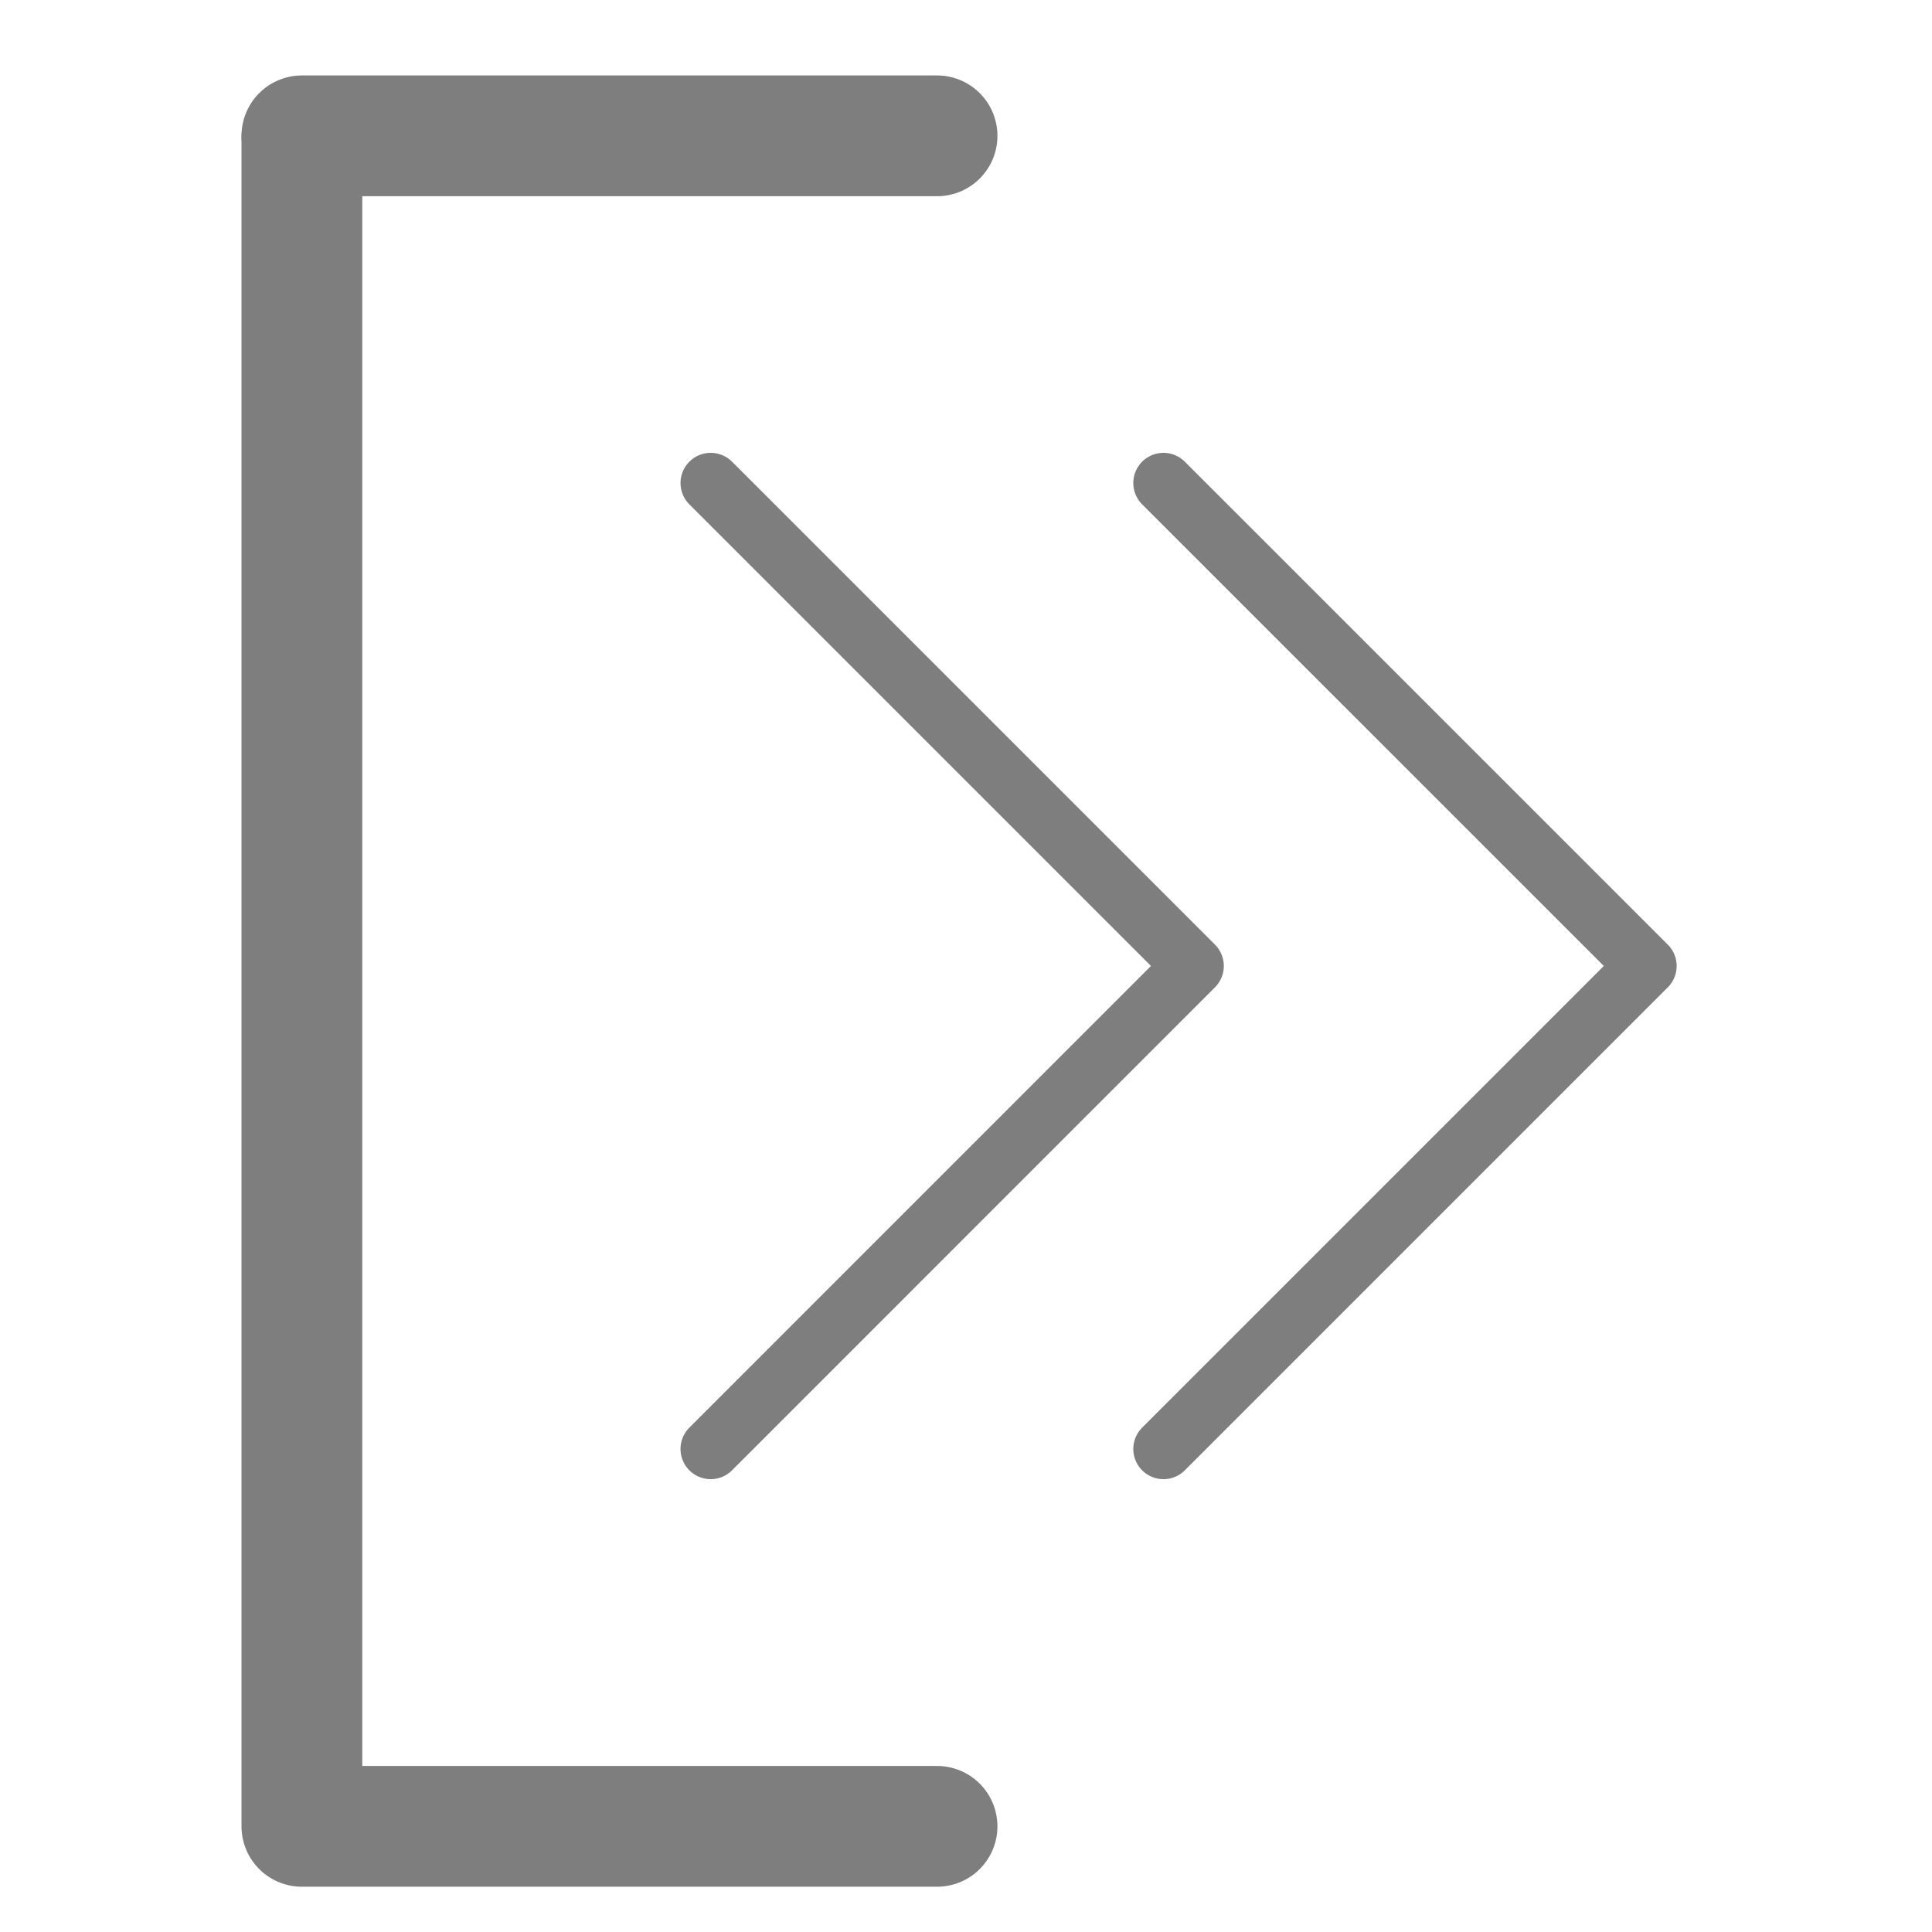
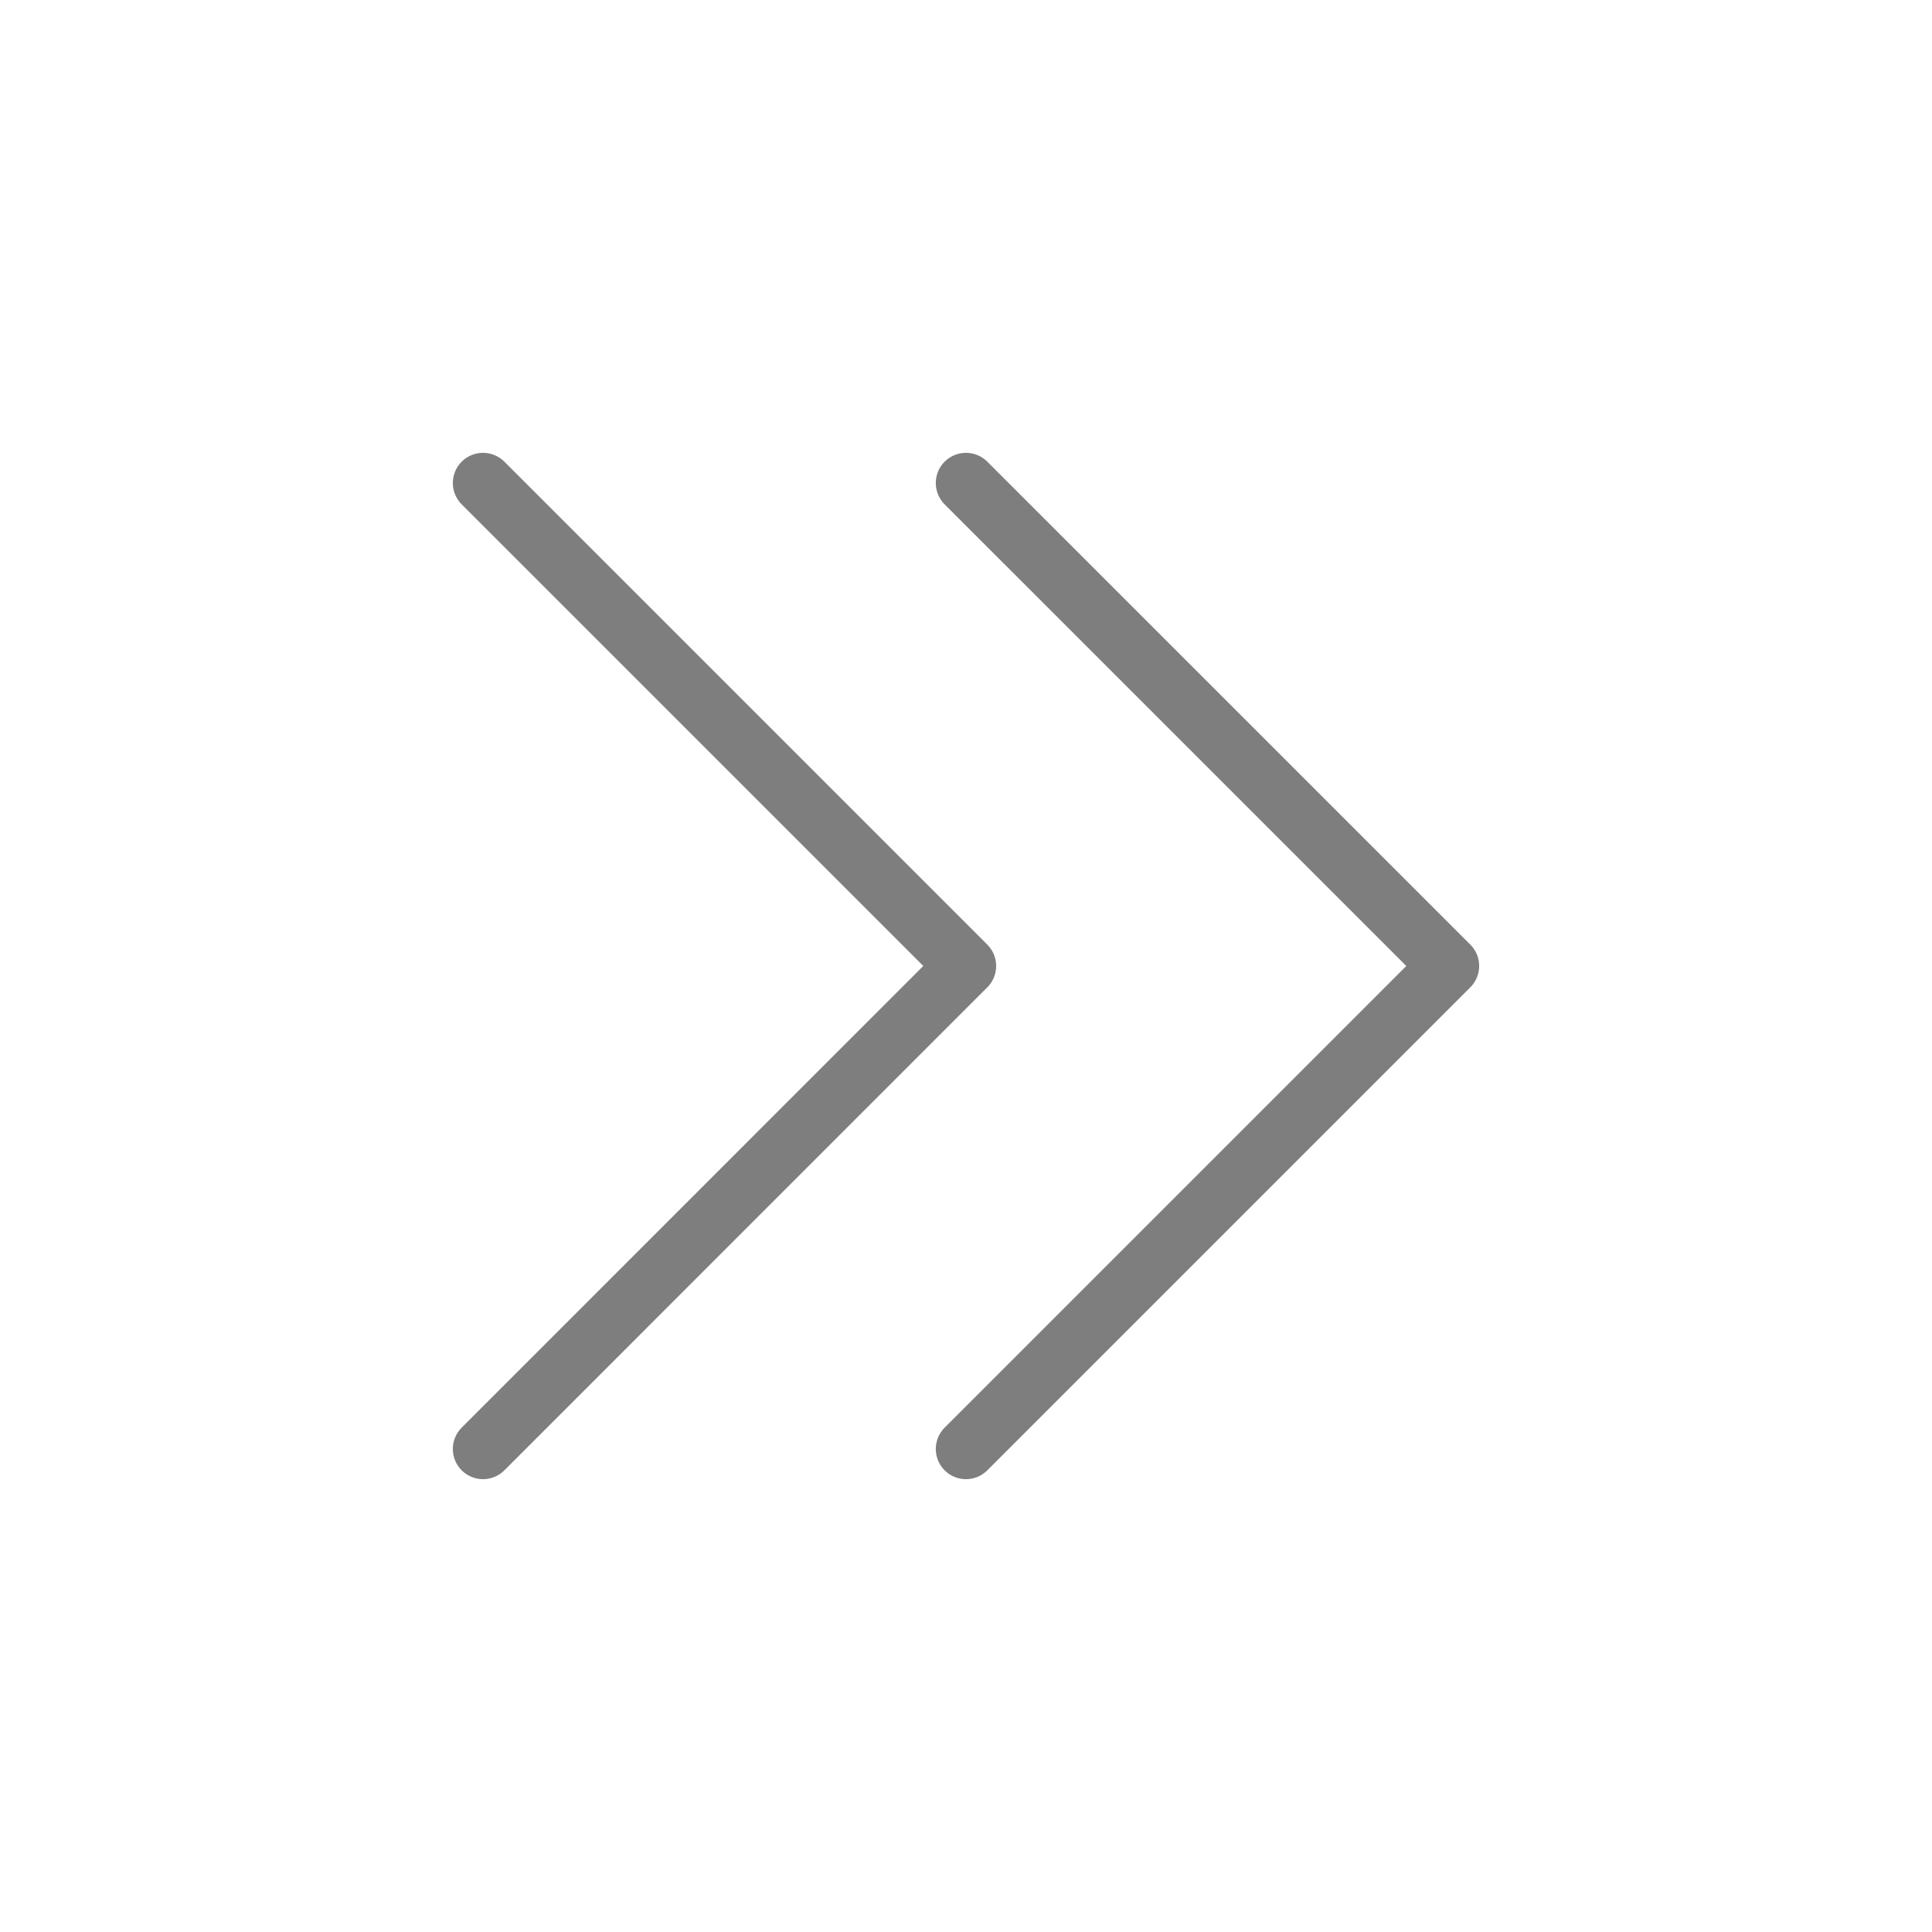
<svg xmlns="http://www.w3.org/2000/svg" width="128" height="128" viewBox="0 0 33.867 33.867" version="1.1" id="svg1">
  <defs id="defs1" />
  <g id="layer1">
-     <path style="fill:none;stroke:#7e7e7e;stroke-width:2.117;stroke-linecap:round;stroke-linejoin:round;stroke-dasharray:none;stroke-opacity:1" d="M 16.426,2.381 H 5.292" id="path1" />
-     <path style="fill:none;stroke:#7e7e7e;stroke-width:2.117;stroke-linecap:round;stroke-linejoin:round;stroke-dasharray:none;stroke-opacity:1" d="M 16.426,32.015 H 5.292 V 2.43" id="path1-5" />
-     <path style="fill:none;stroke:#7e7e7e;stroke-width:1.058;stroke-linecap:round;stroke-linejoin:round;stroke-dasharray:none;stroke-opacity:1" d="M 20.395,8.467 28.862,16.933 20.395,25.4" id="path2" />
-     <path style="fill:none;stroke:#7e7e7e;stroke-width:1.058;stroke-linecap:round;stroke-linejoin:round;stroke-dasharray:none;stroke-opacity:1" d="M 12.458,8.467 20.924,16.933 12.458,25.4" id="path2-7" />
+     <path style="fill:none;stroke:#7e7e7e;stroke-width:1.058;stroke-linecap:round;stroke-linejoin:round;stroke-dasharray:none;stroke-opacity:1" d="M 8.467,8.467 16.933,16.933 8.467,25.4" id="path2" />
+     <path style="fill:none;stroke:#7e7e7e;stroke-width:1.058;stroke-linecap:round;stroke-linejoin:round;stroke-dasharray:none;stroke-opacity:1" d="M 16.933,8.467 25.4,16.933 16.933,25.4" id="path2-7" />
  </g>
</svg>
